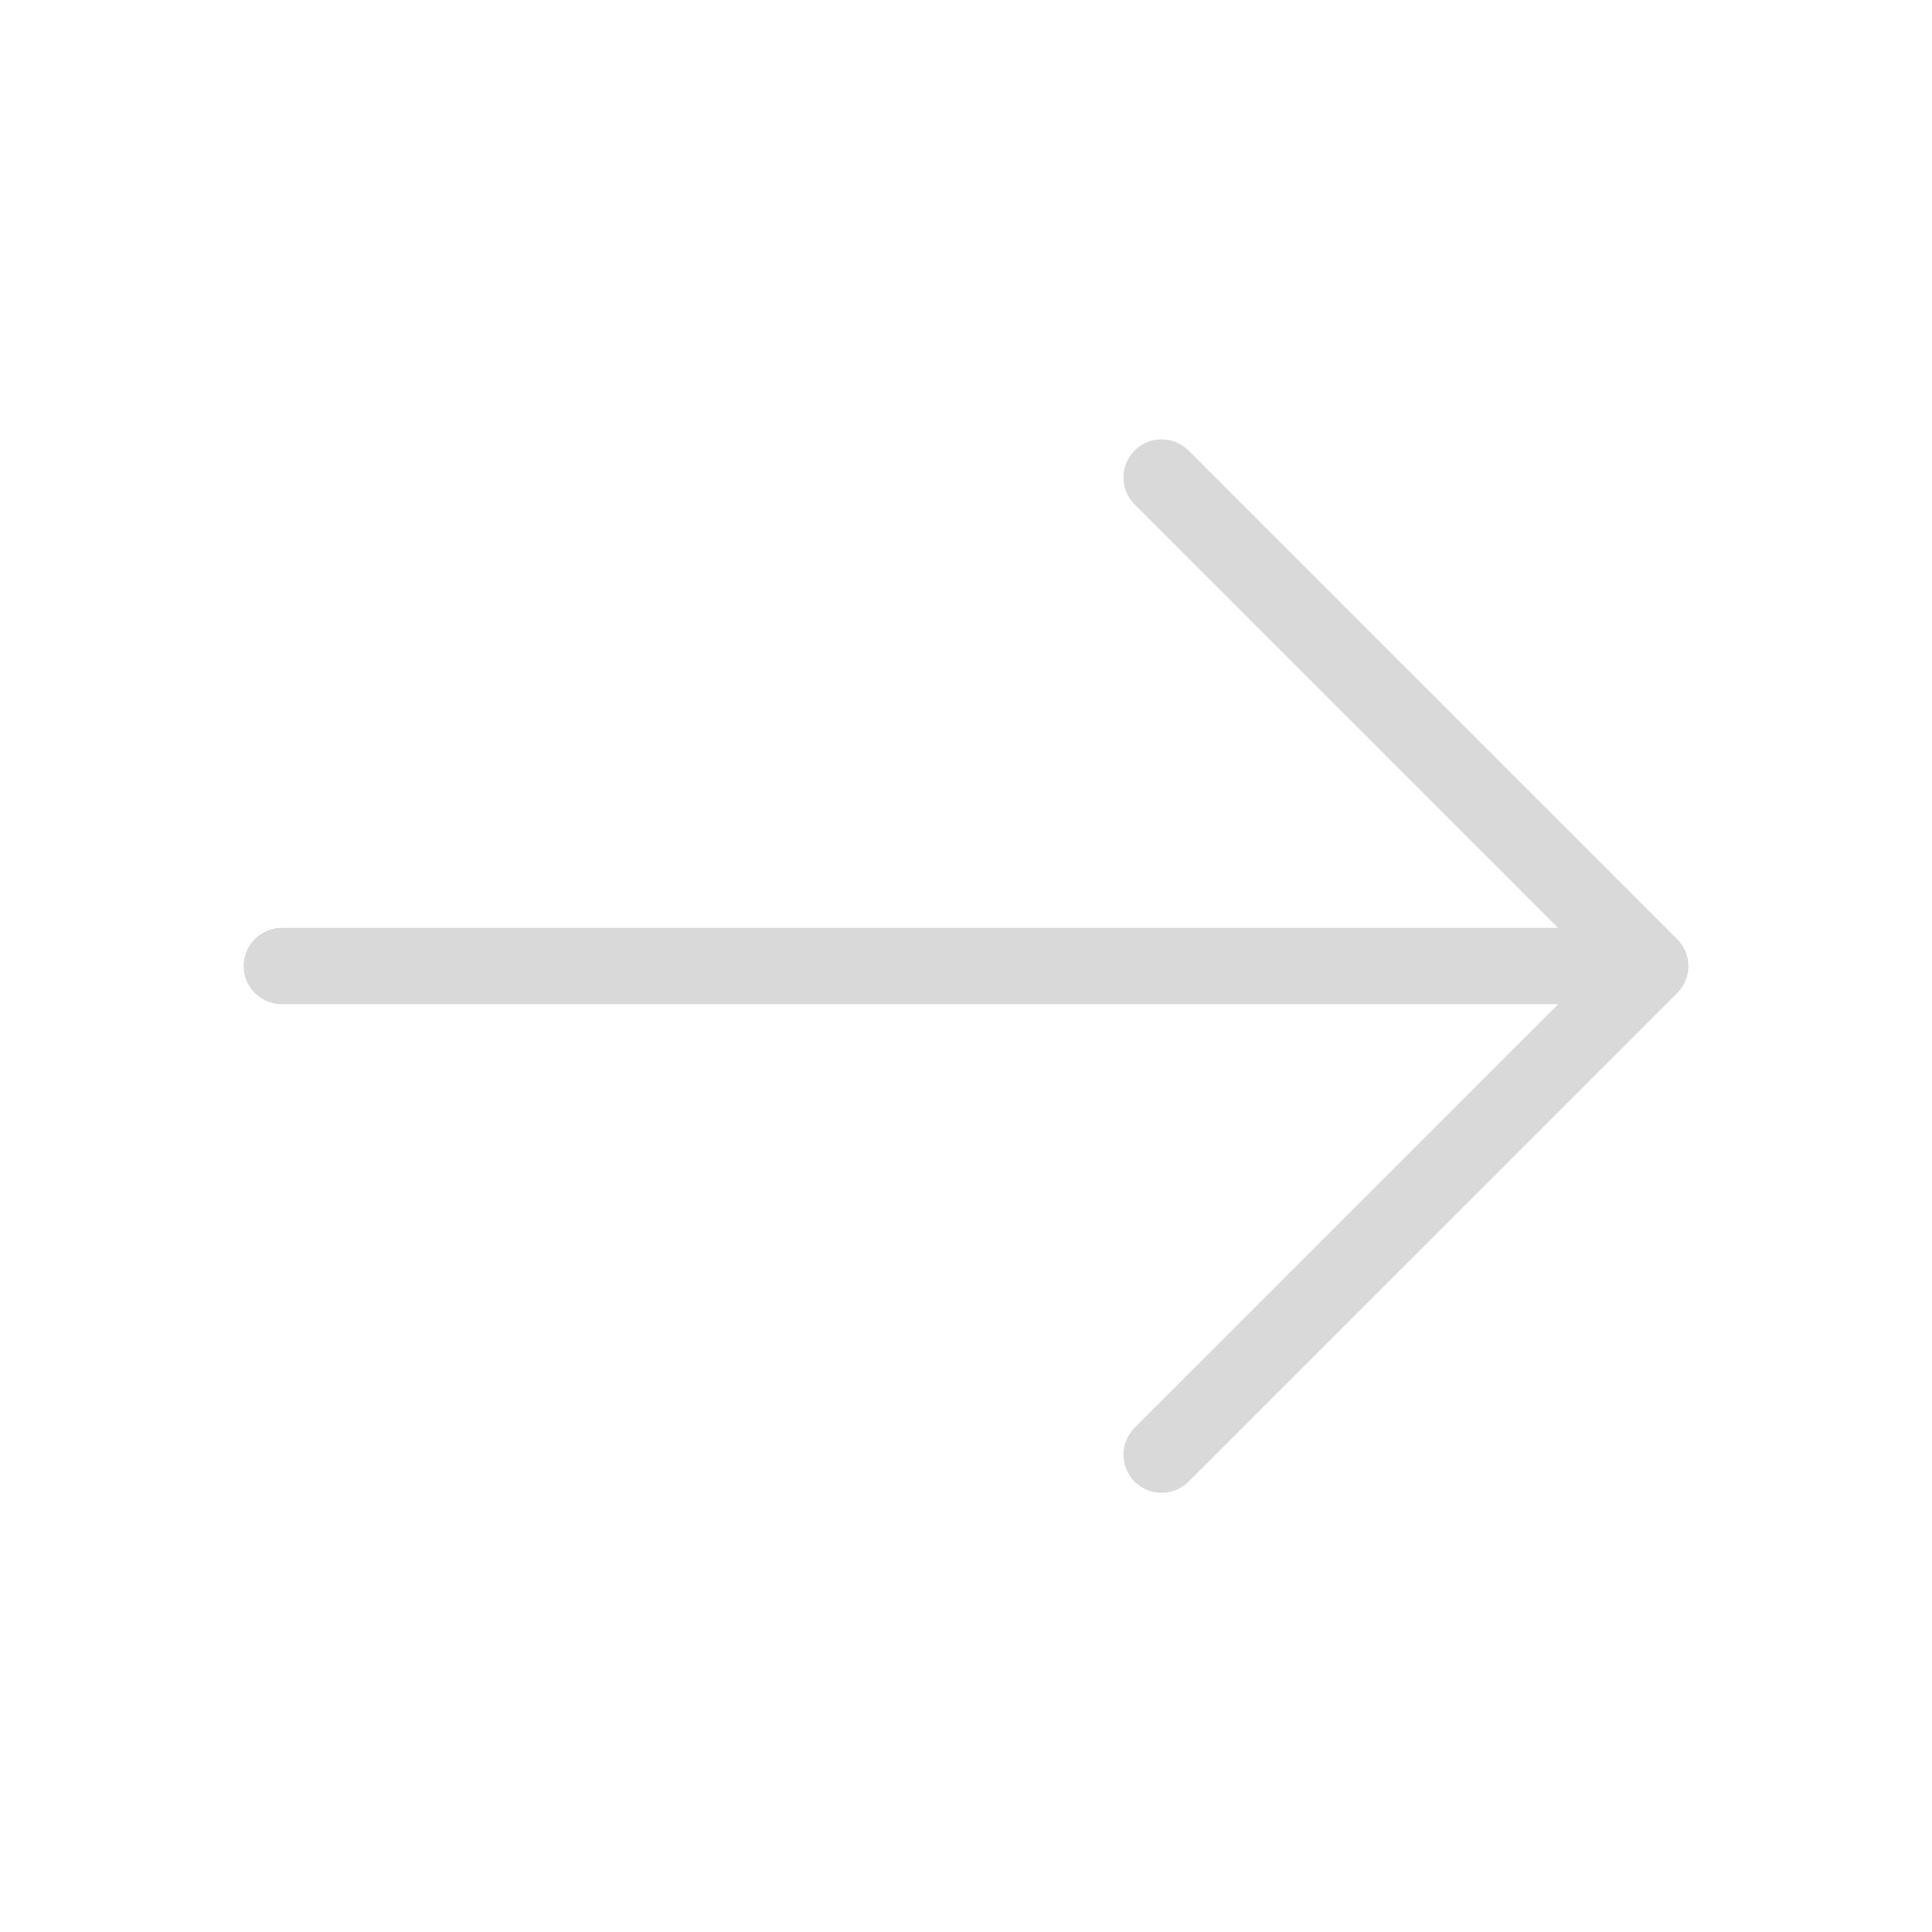
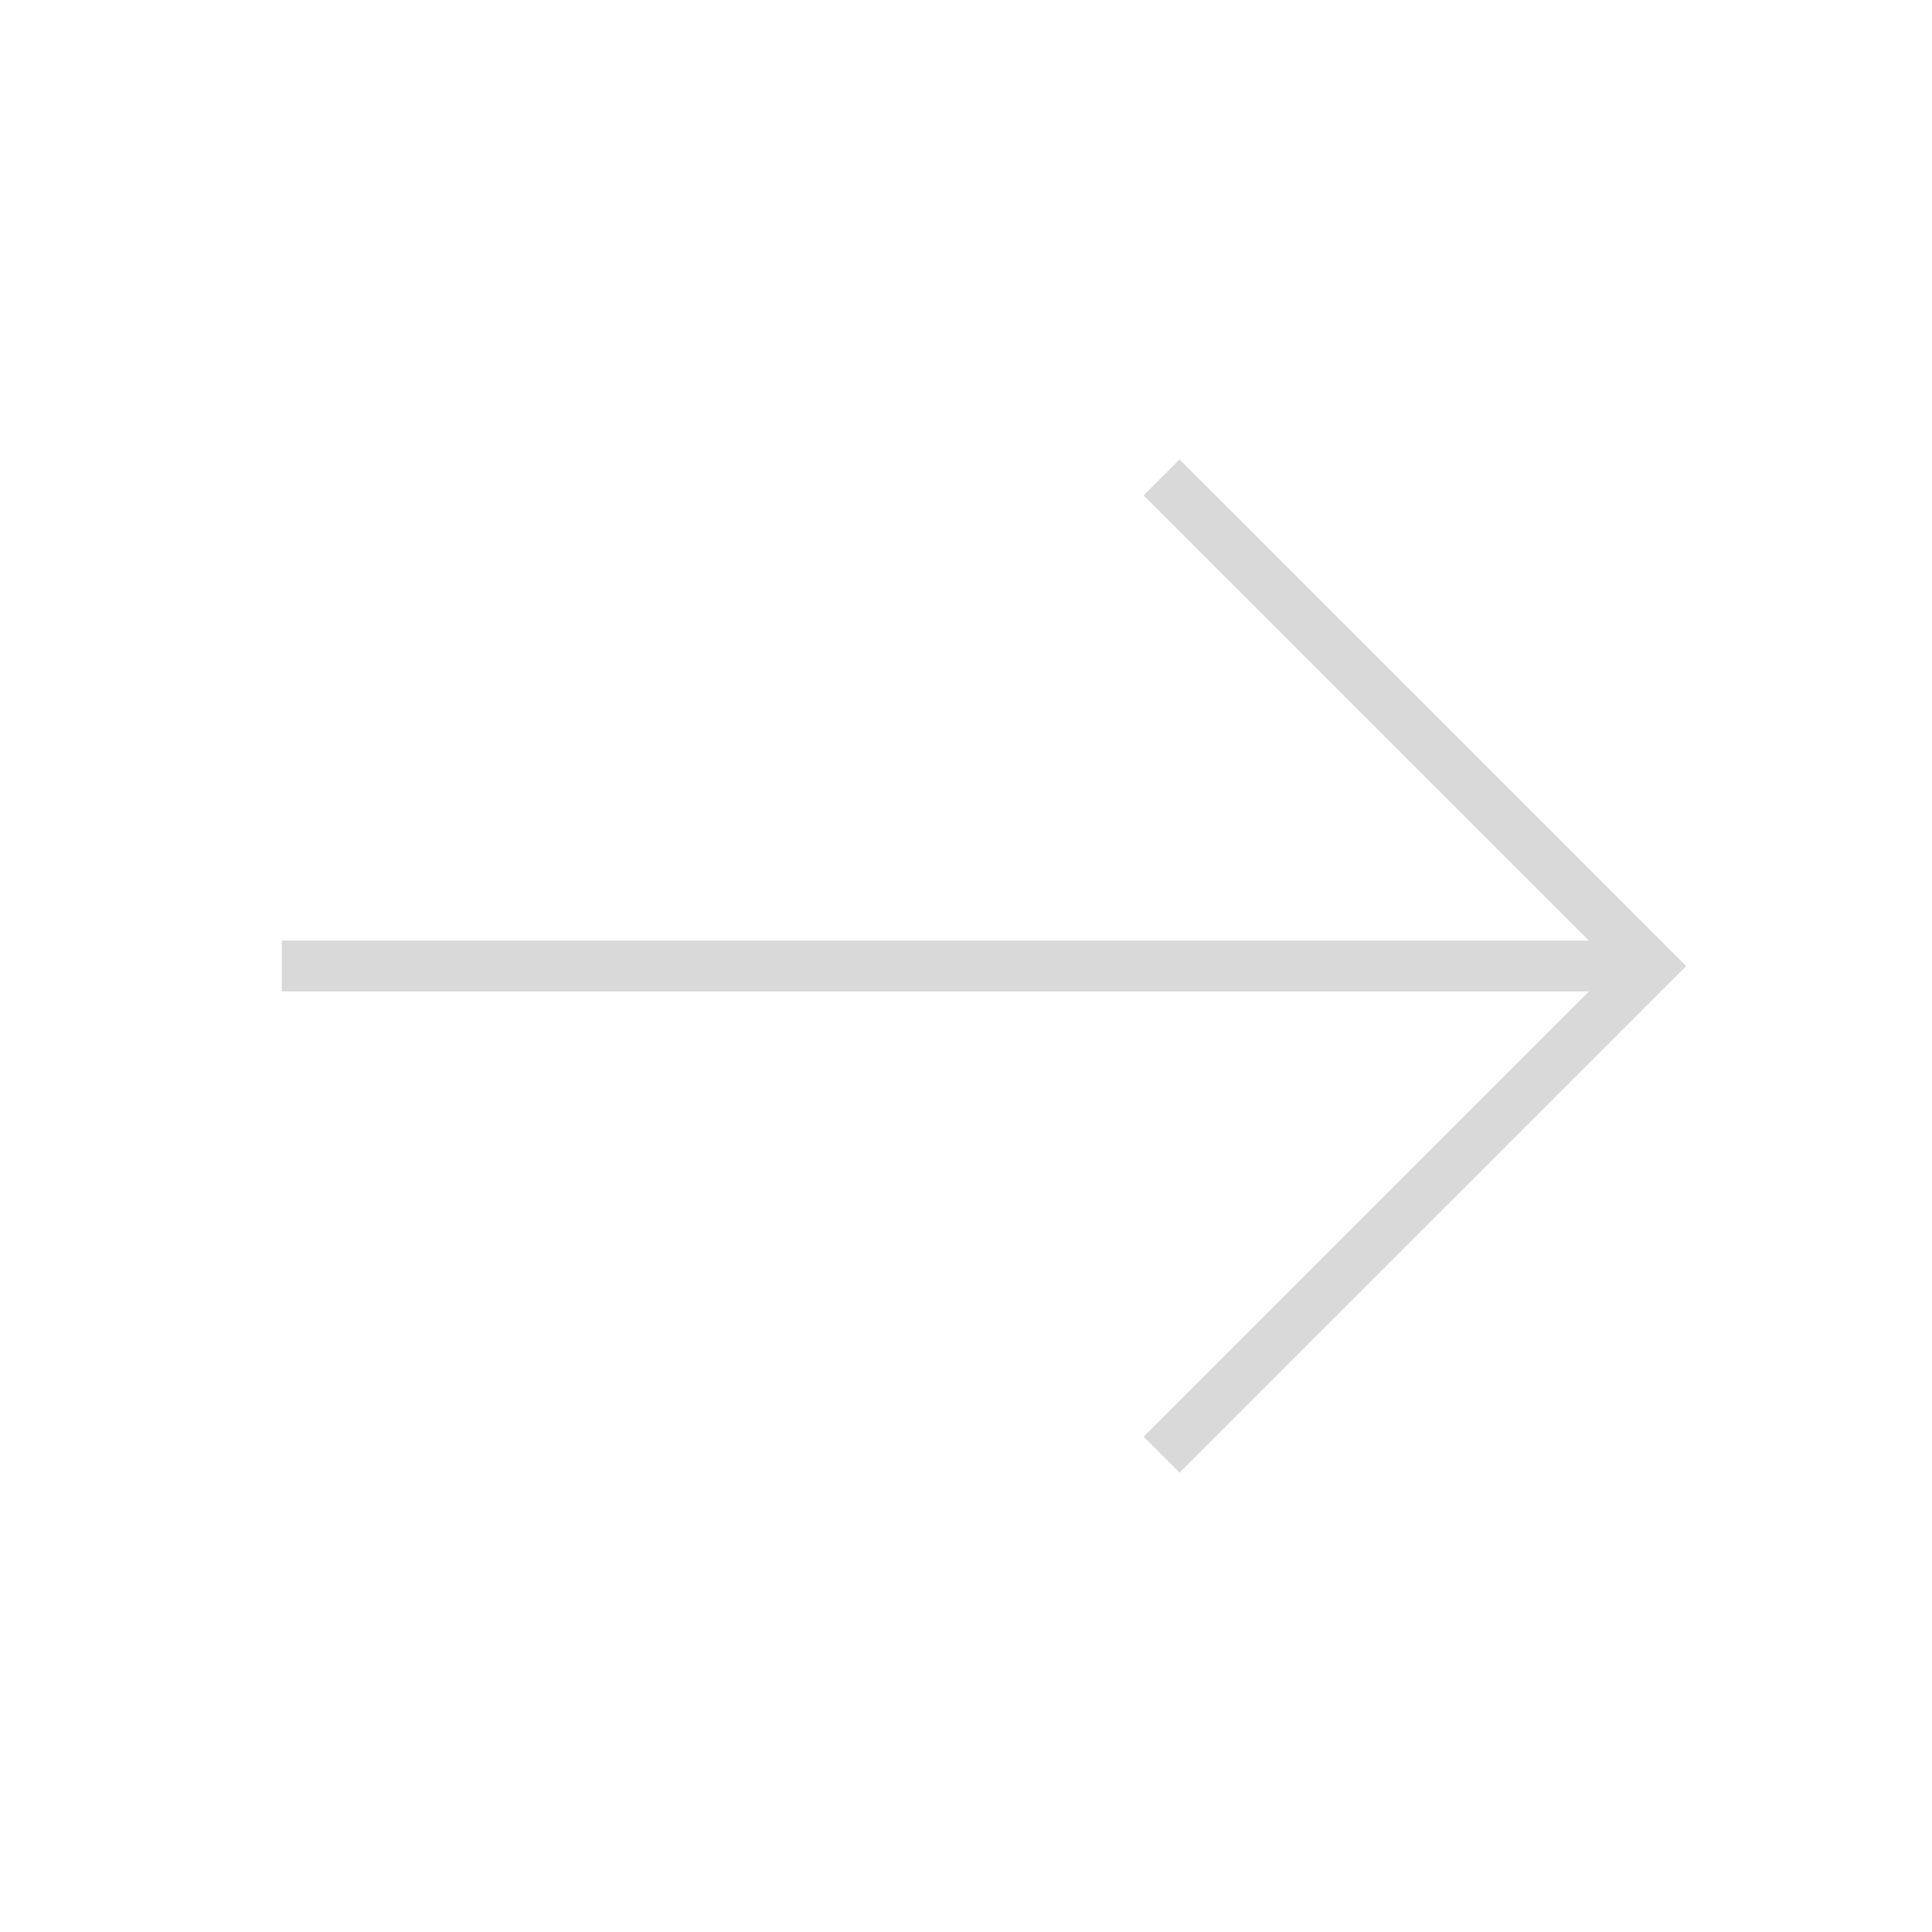
<svg xmlns="http://www.w3.org/2000/svg" width="38" height="38" viewBox="0 0 38 38" fill="none">
-   <path d="M22.847 9.391L32.458 19.002L22.847 28.612" stroke="#D9D9D9" stroke-width="1.5" stroke-linecap="round" stroke-linejoin="round" />
-   <path d="M5.542 19H32.19" stroke="#D9D9D9" stroke-width="1.5" stroke-linecap="round" stroke-linejoin="round" />
+   <path d="M22.847 9.391L32.458 19.002L22.847 28.612" stroke="#D9D9D9" strokeWidth="1.5" strokeLinecap="round" strokeLinejoin="round" />
+   <path d="M5.542 19H32.19" stroke="#D9D9D9" strokeWidth="1.5" strokeLinecap="round" strokeLinejoin="round" />
</svg>
